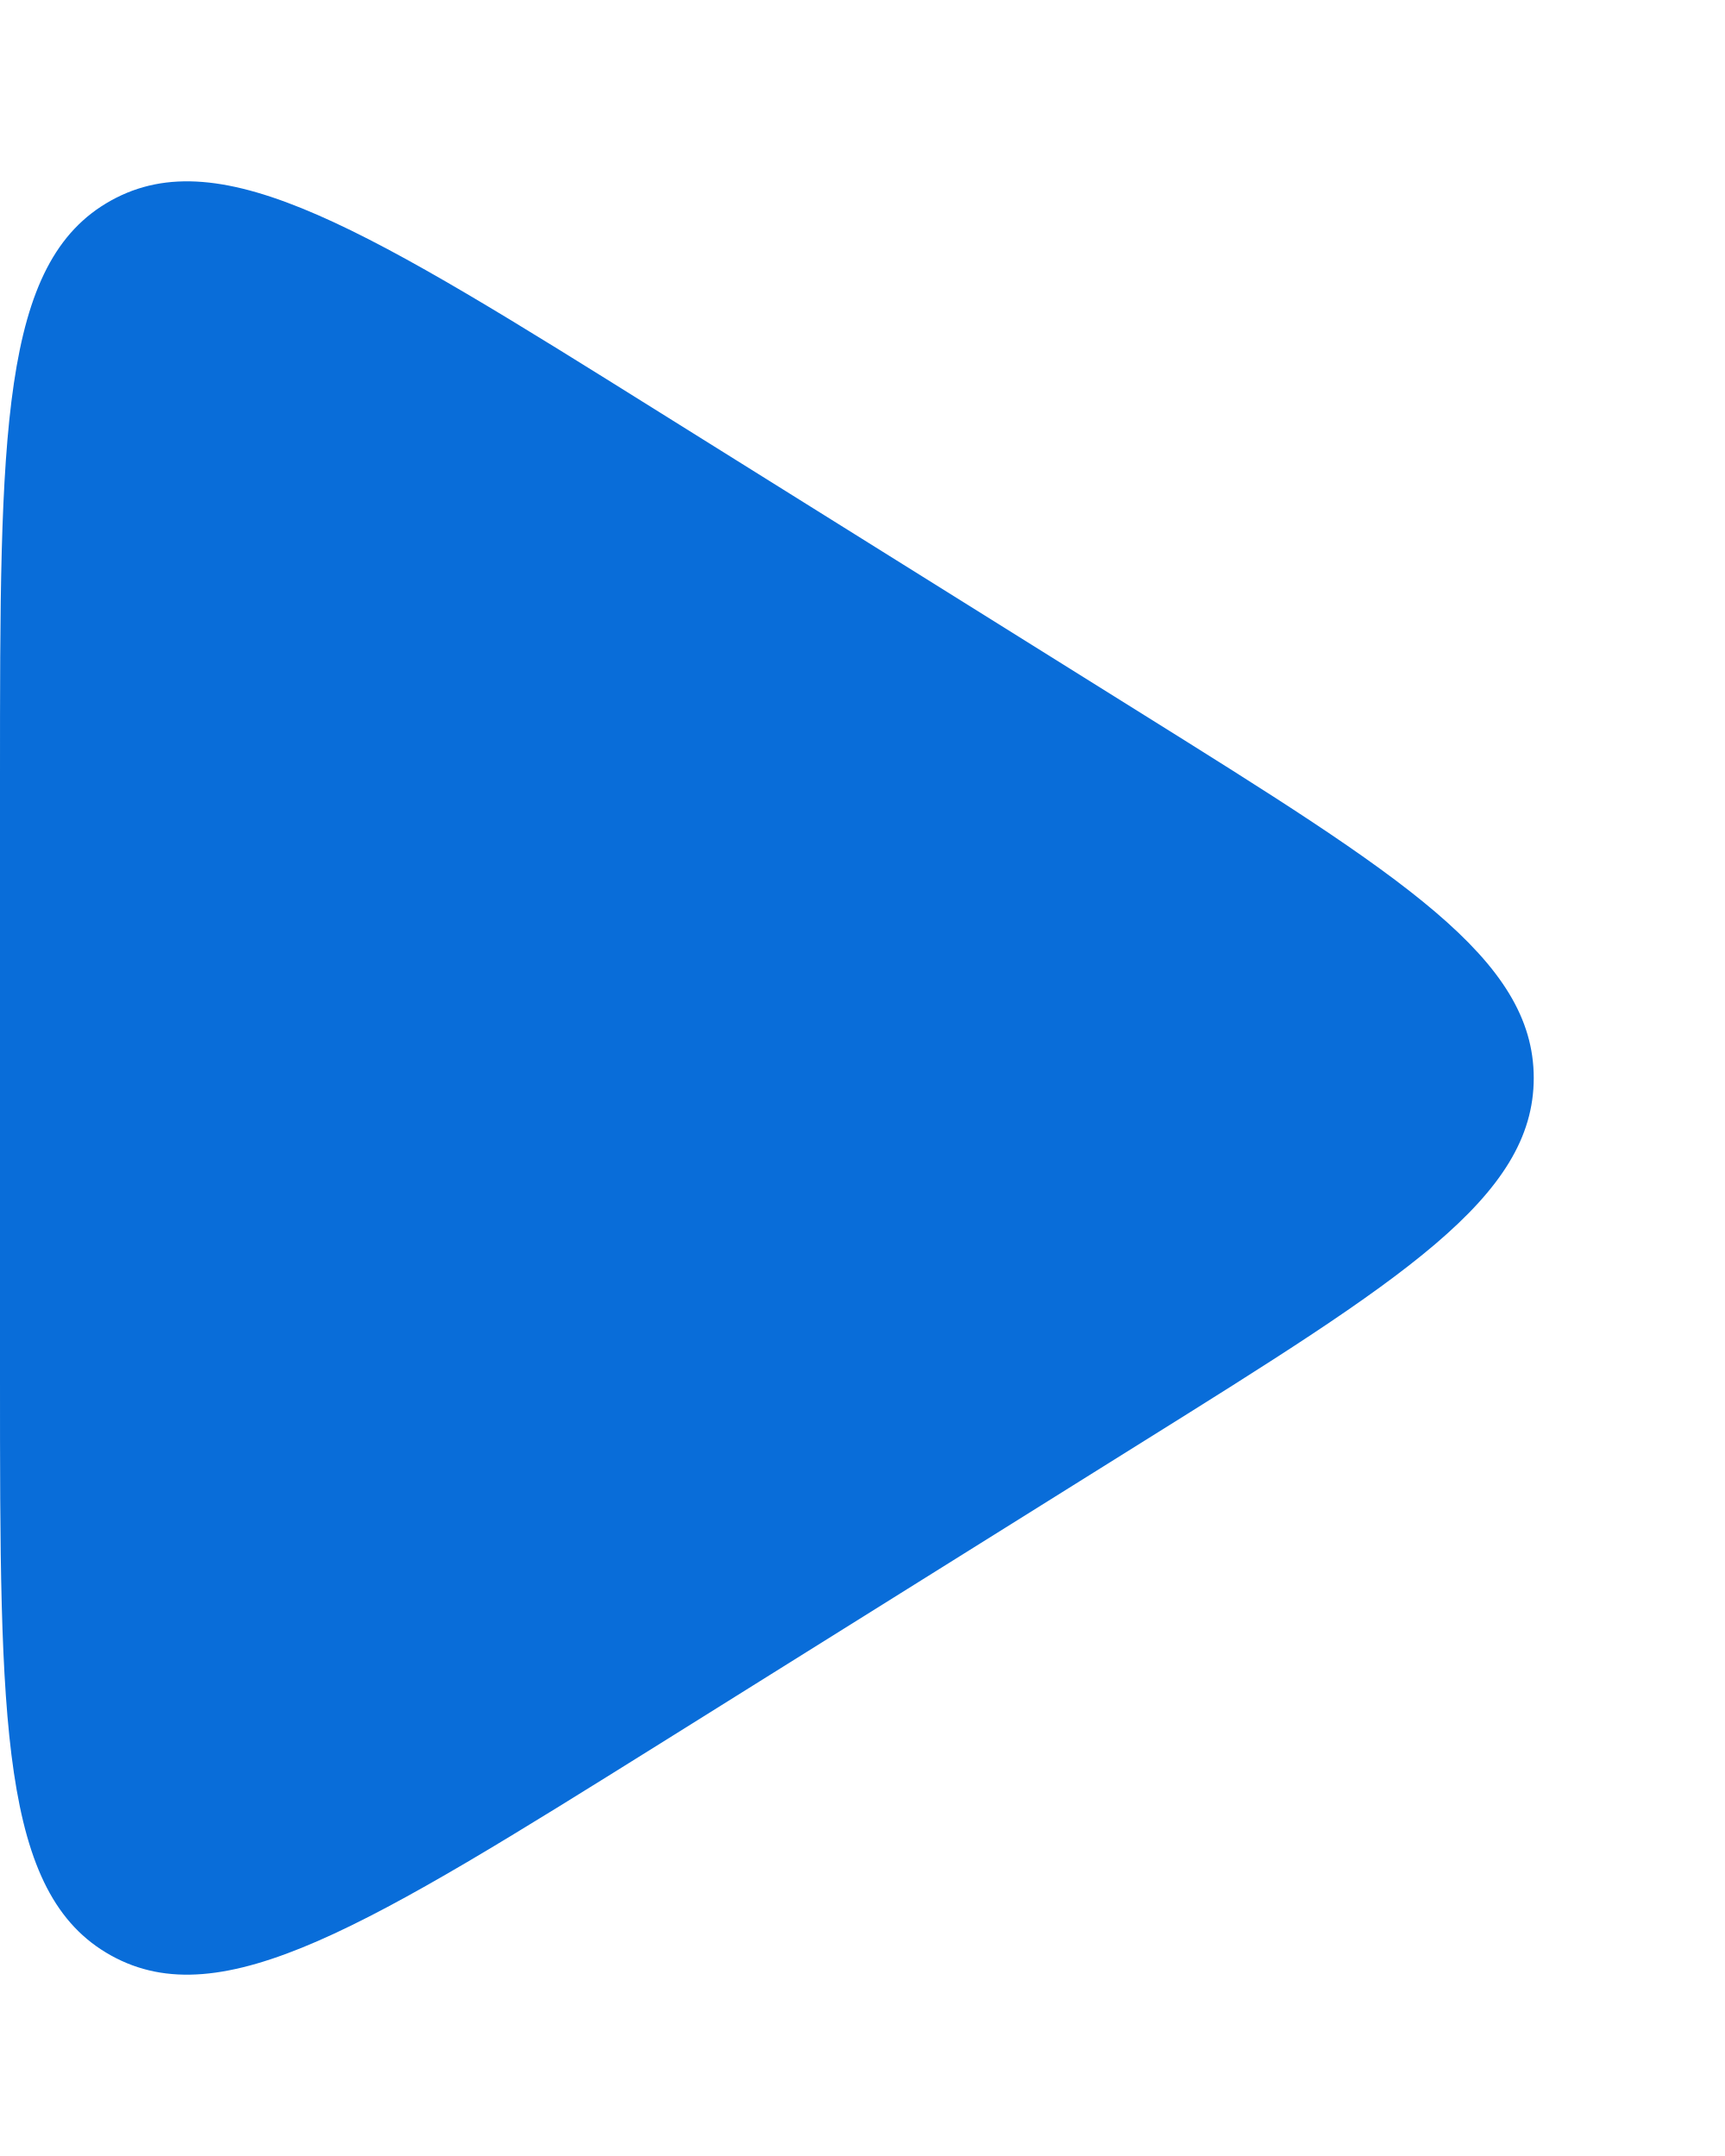
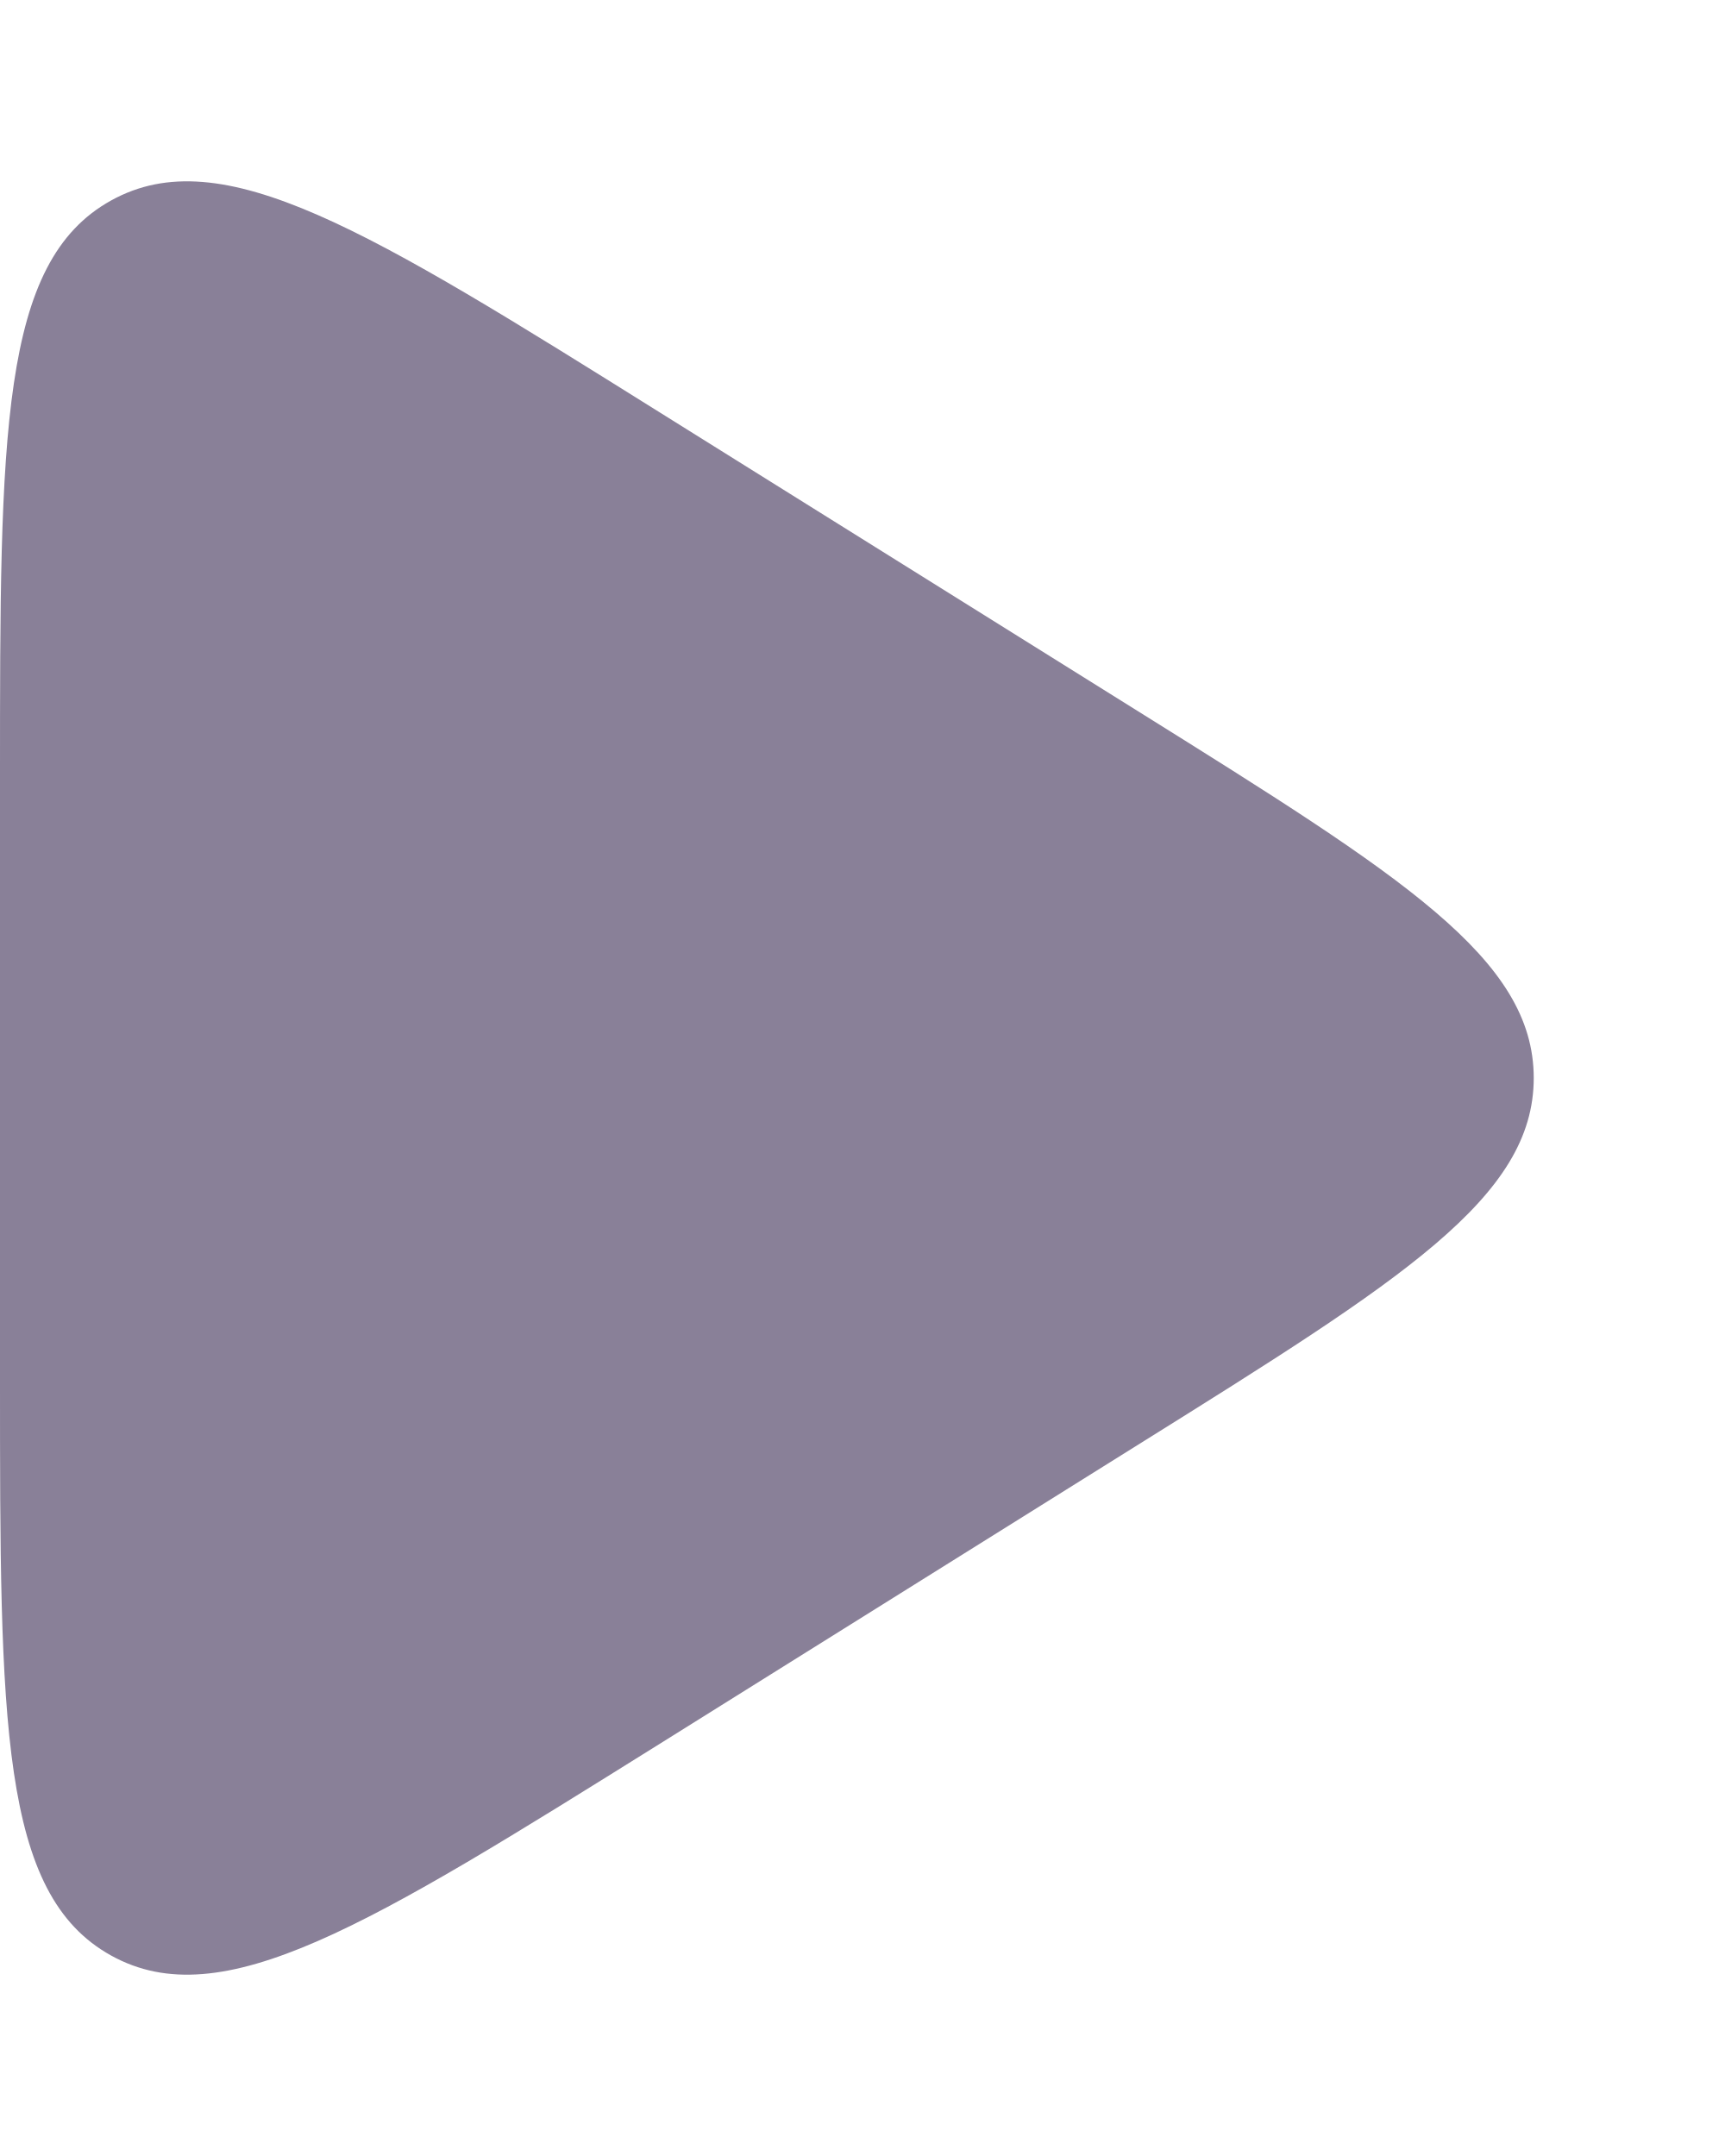
<svg xmlns="http://www.w3.org/2000/svg" width="8" height="10" viewBox="0 0 8 10" fill="none">
-   <path d="M5.286 6.696C6.504 5.935 7.113 5.554 7.113 5C7.113 4.446 6.504 4.065 5.286 3.304L3.06 1.913C1.707 1.067 1.03 0.644 0.515 0.93C0 1.215 0 2.013 0 3.608V6.391C0 7.987 0 8.785 0.515 9.07C1.03 9.356 1.707 8.933 3.06 8.088L5.286 6.696Z" fill="#096DD9" />
+   <path d="M5.286 6.696C6.504 5.935 7.113 5.554 7.113 5C7.113 4.446 6.504 4.065 5.286 3.304L3.06 1.913C1.707 1.067 1.03 0.644 0.515 0.93C0 1.215 0 2.013 0 3.608V6.391C0 7.987 0 8.785 0.515 9.07C1.03 9.356 1.707 8.933 3.06 8.088L5.286 6.696Z" fill="#898098" />
</svg>
